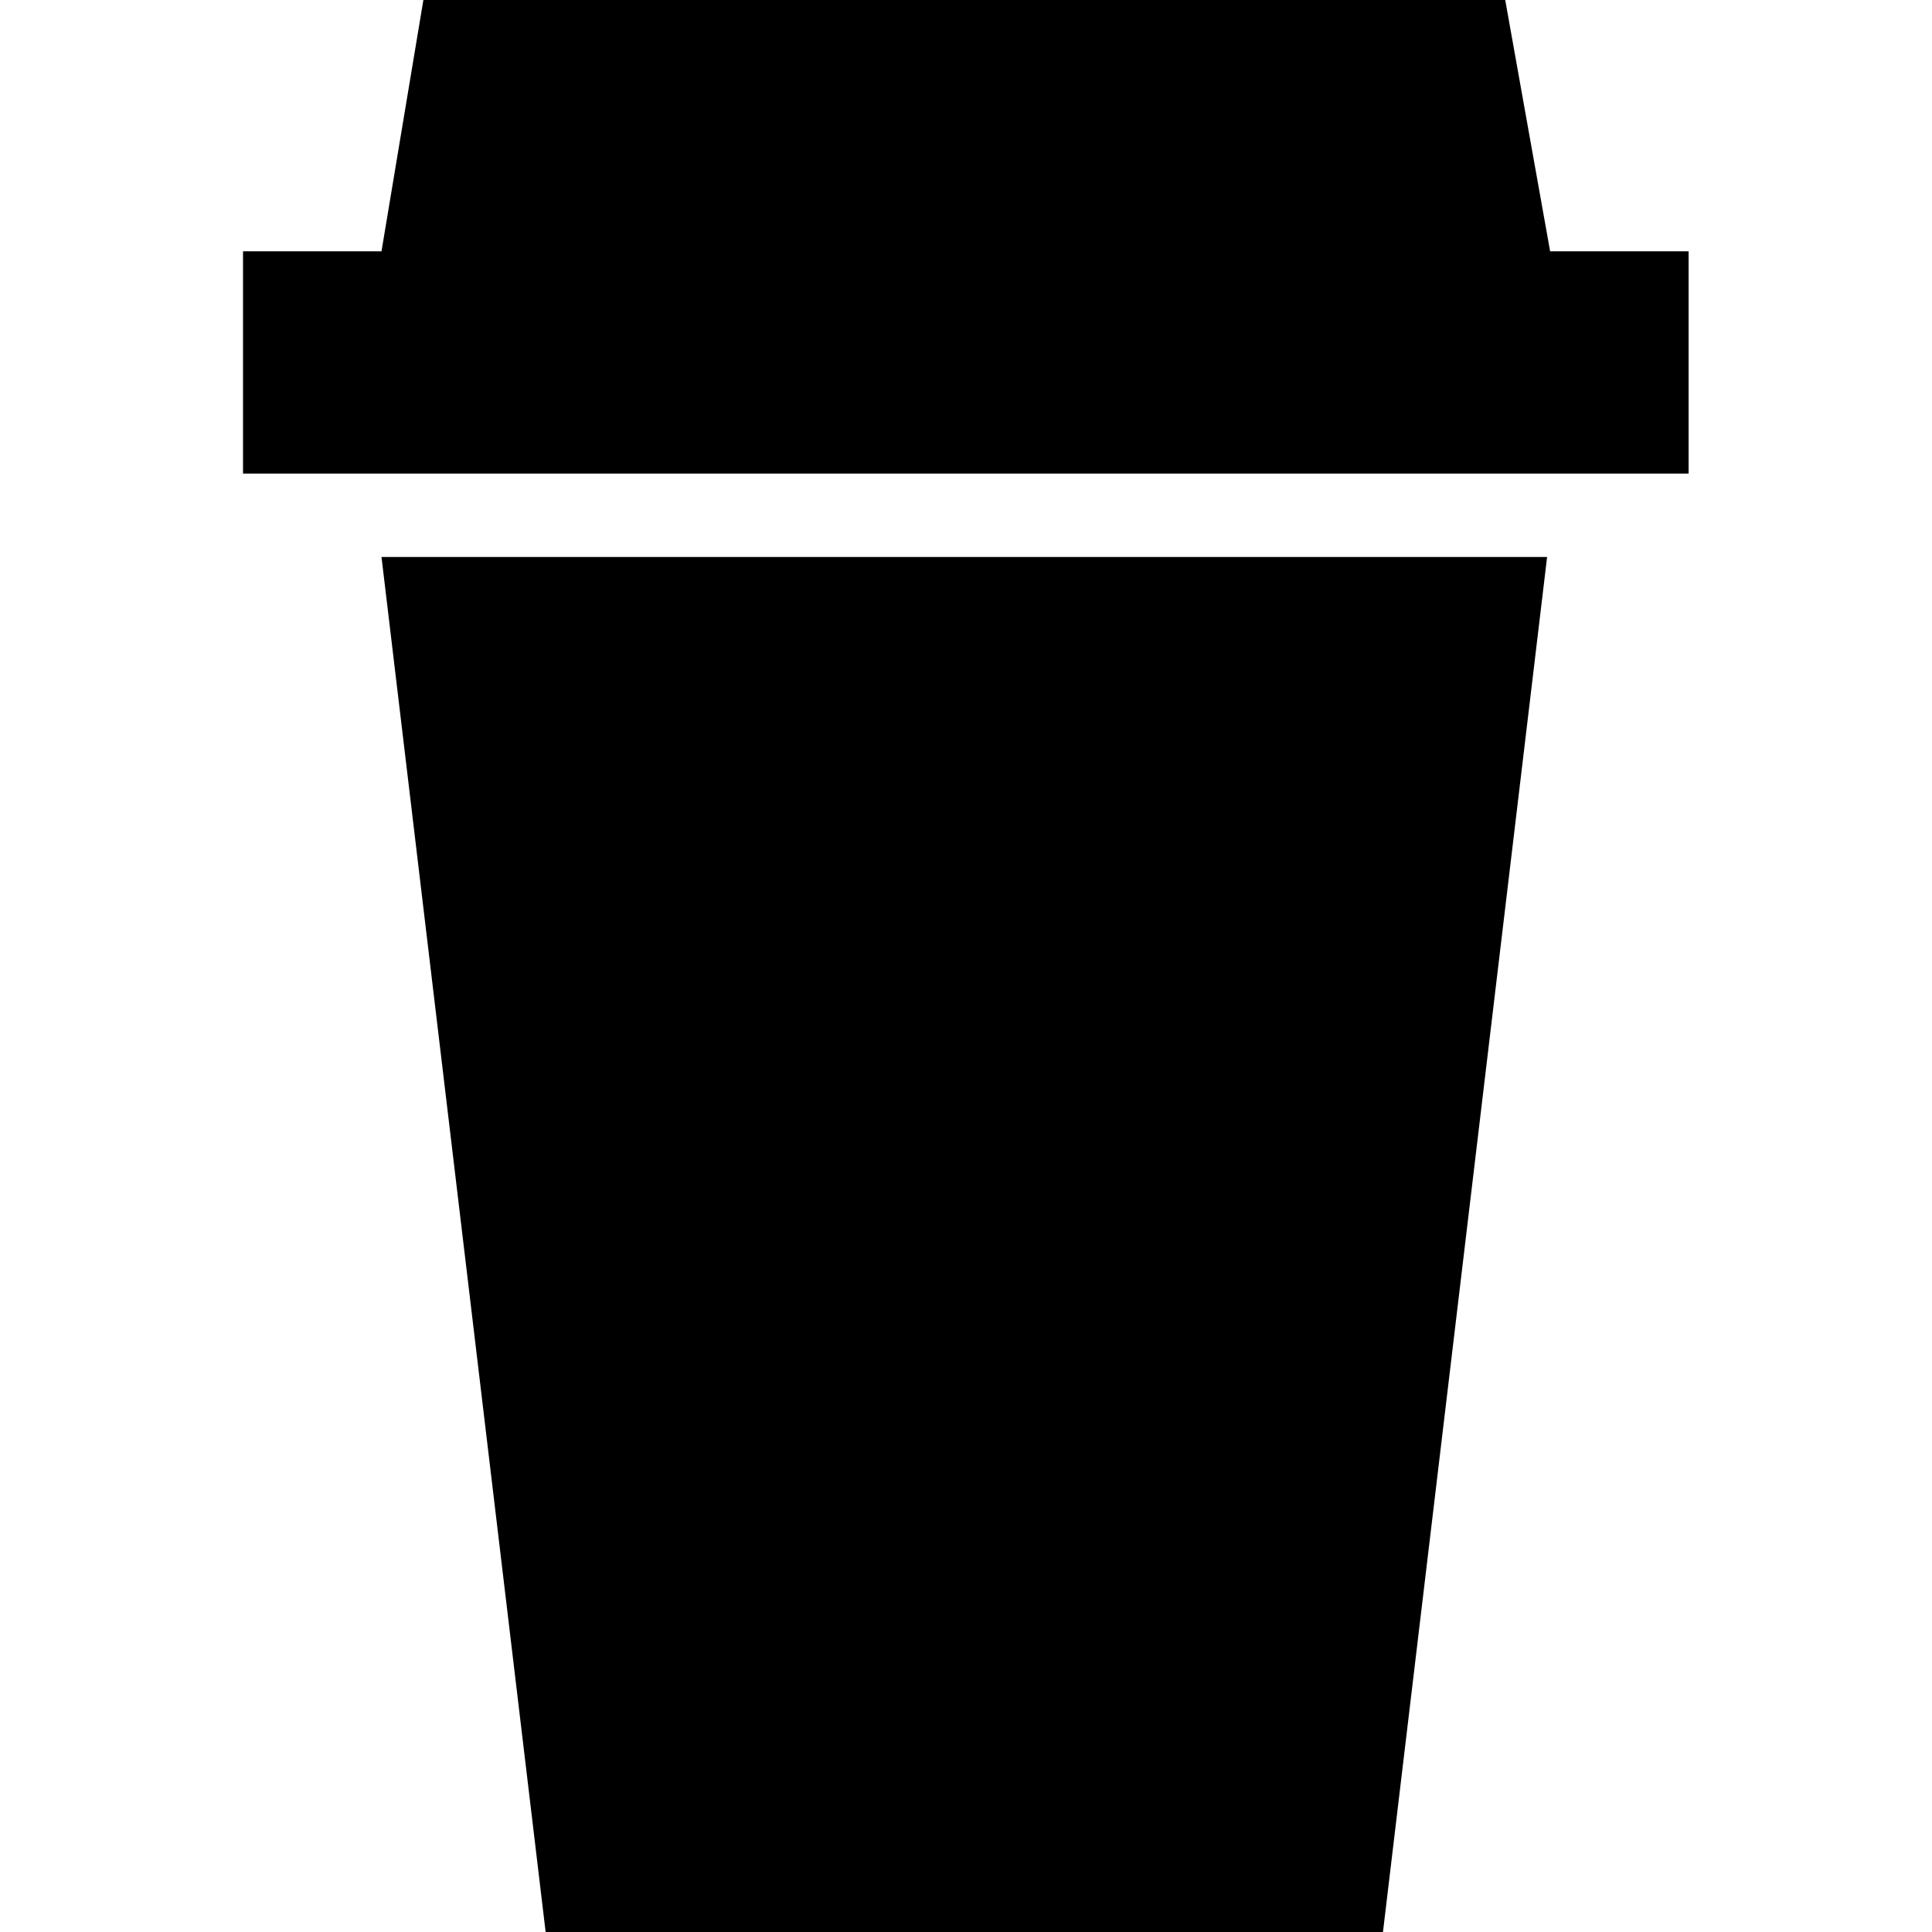
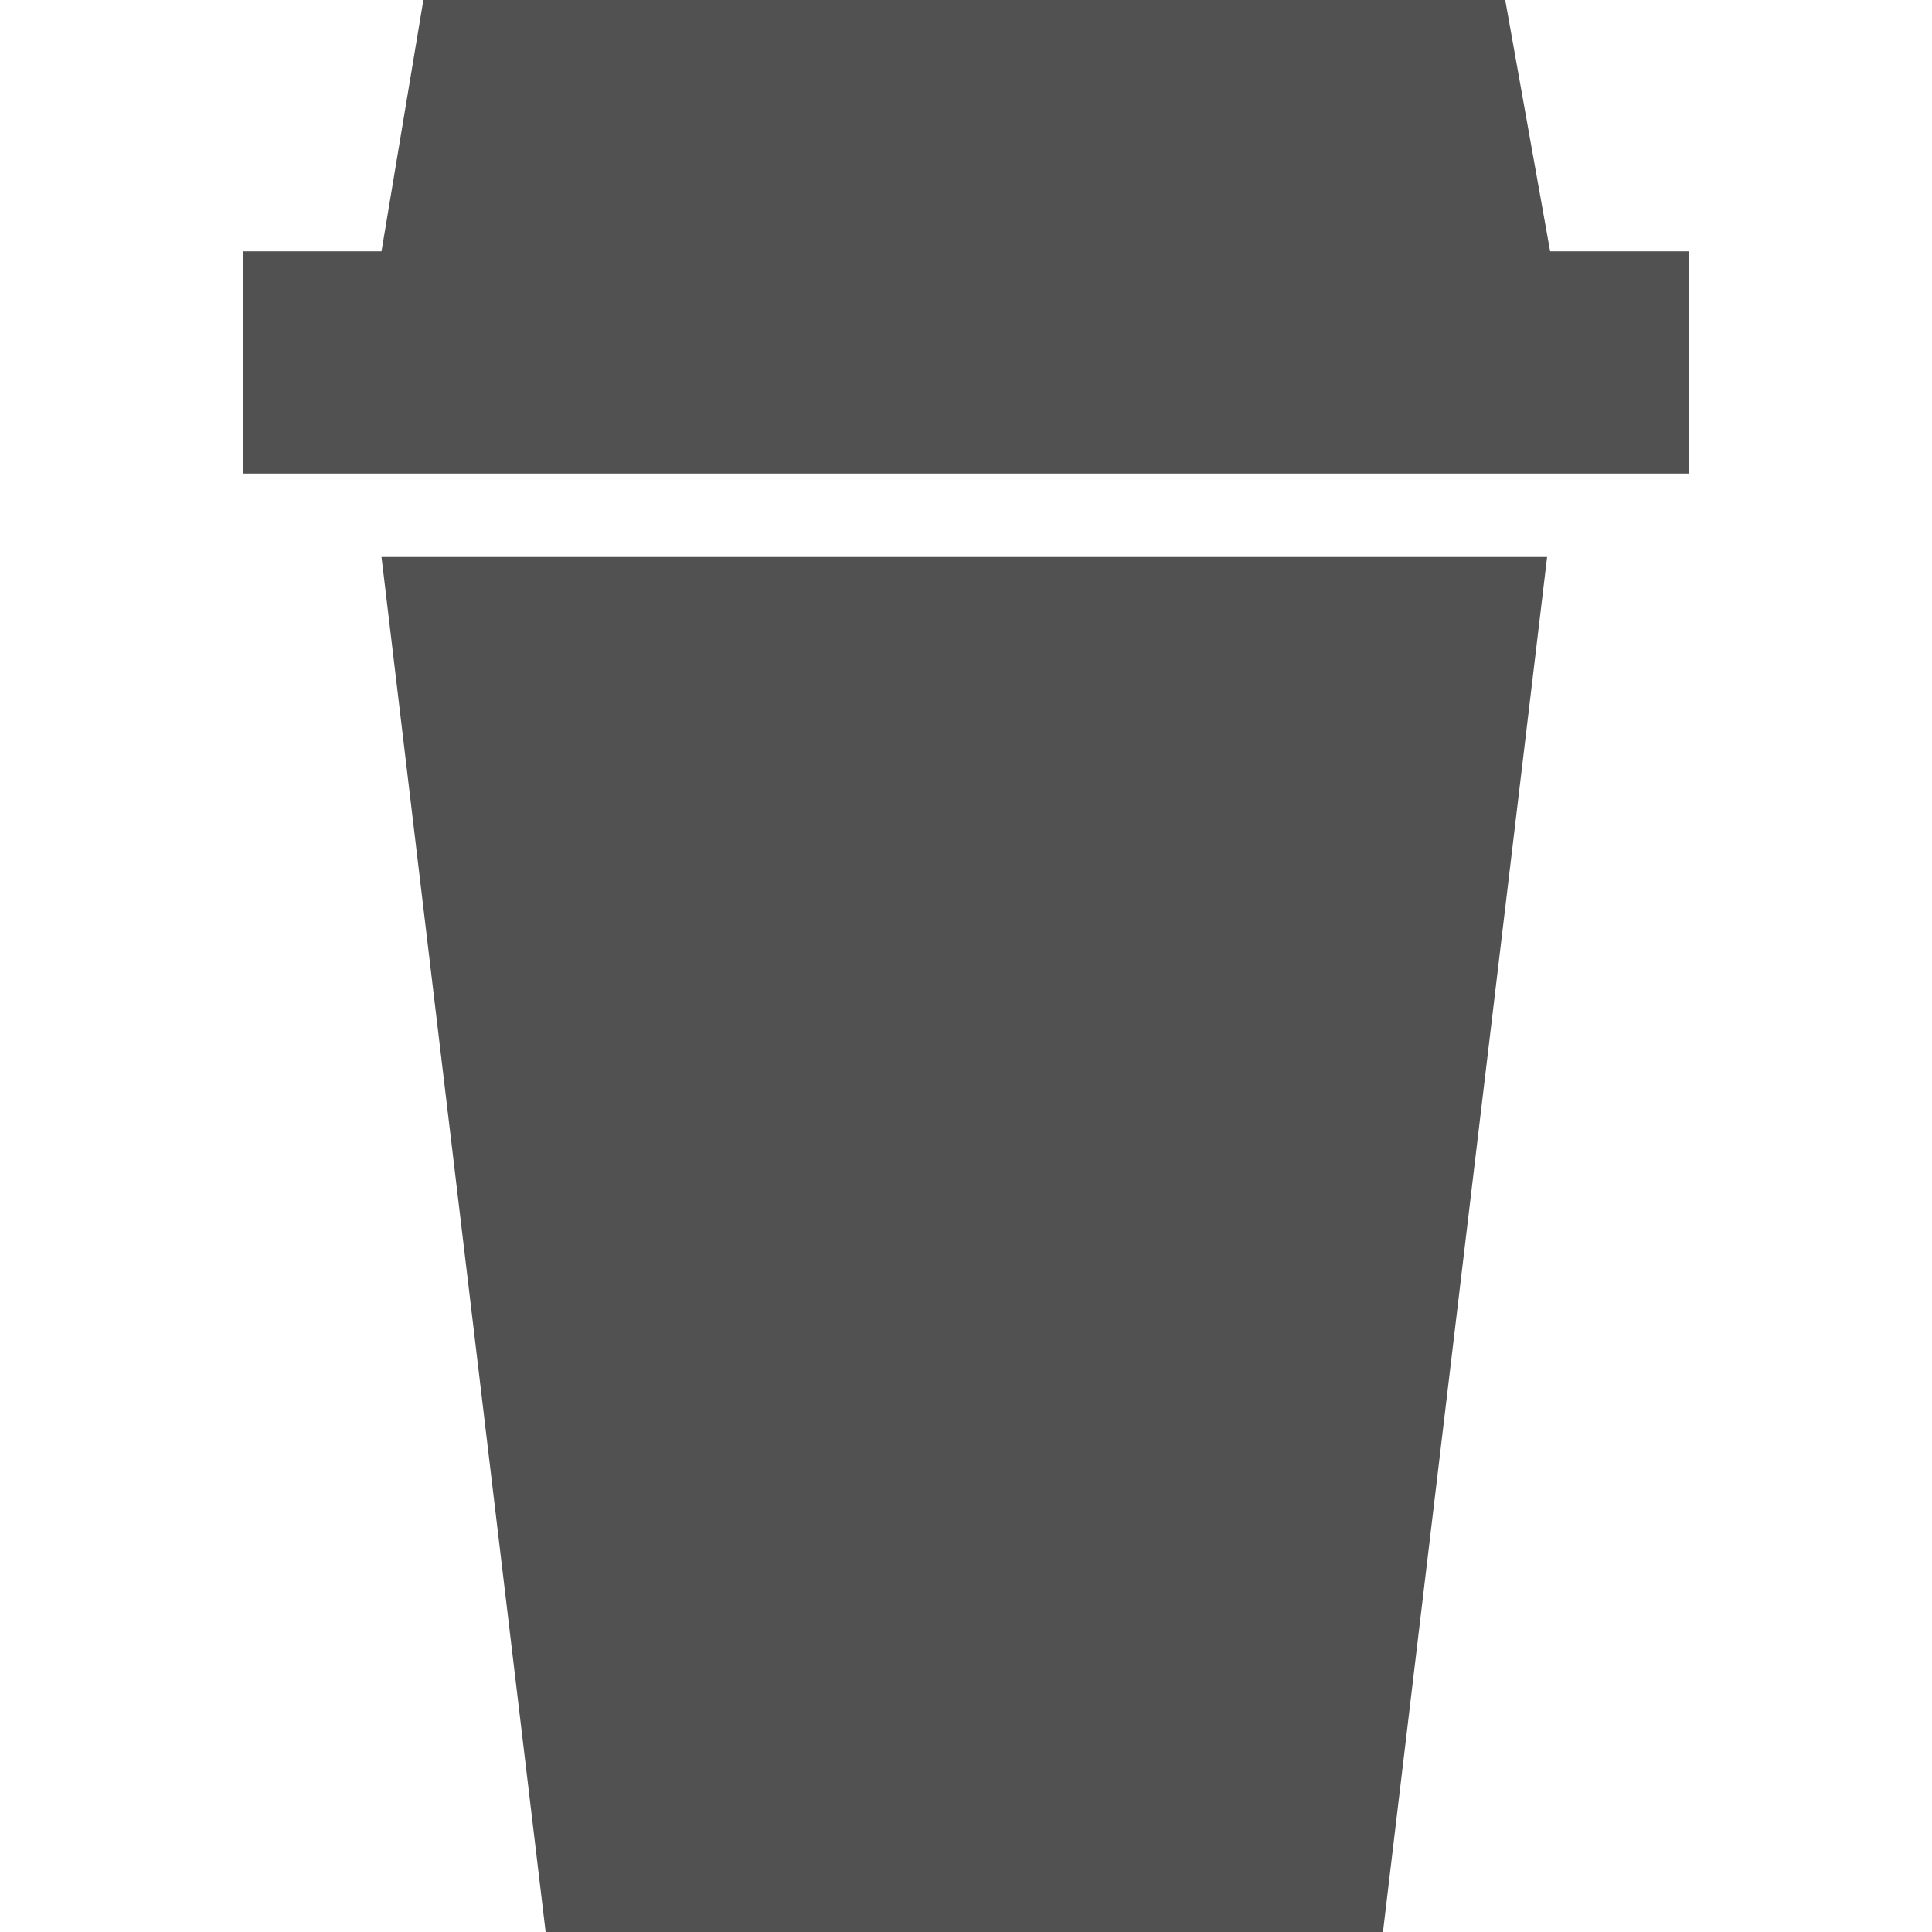
- <svg xmlns="http://www.w3.org/2000/svg" version="1.1" id="Layer_1" x="0px" y="0px" viewBox="131 -131 512 512" style="enable-background:new 121 -121 112 112;" xml:space="preserve">
+ <svg xmlns="http://www.w3.org/2000/svg" version="1.1" id="Layer_1" x="0px" y="0px" viewBox="131 -131 512 512" fill="rgb(0 0 0 / 68%)" xml:space="preserve">
  <g id="XMLID_2_">
    <path id="XMLID_6_" d="M243.2-131l-11.1,66.6h-36.7v58.9h383.1v-58.9h-36.7L529.9-131H243.2z M232.1,16.6L275.6,381h221.9L541,16.6   H232.1z" />
  </g>
</svg>
